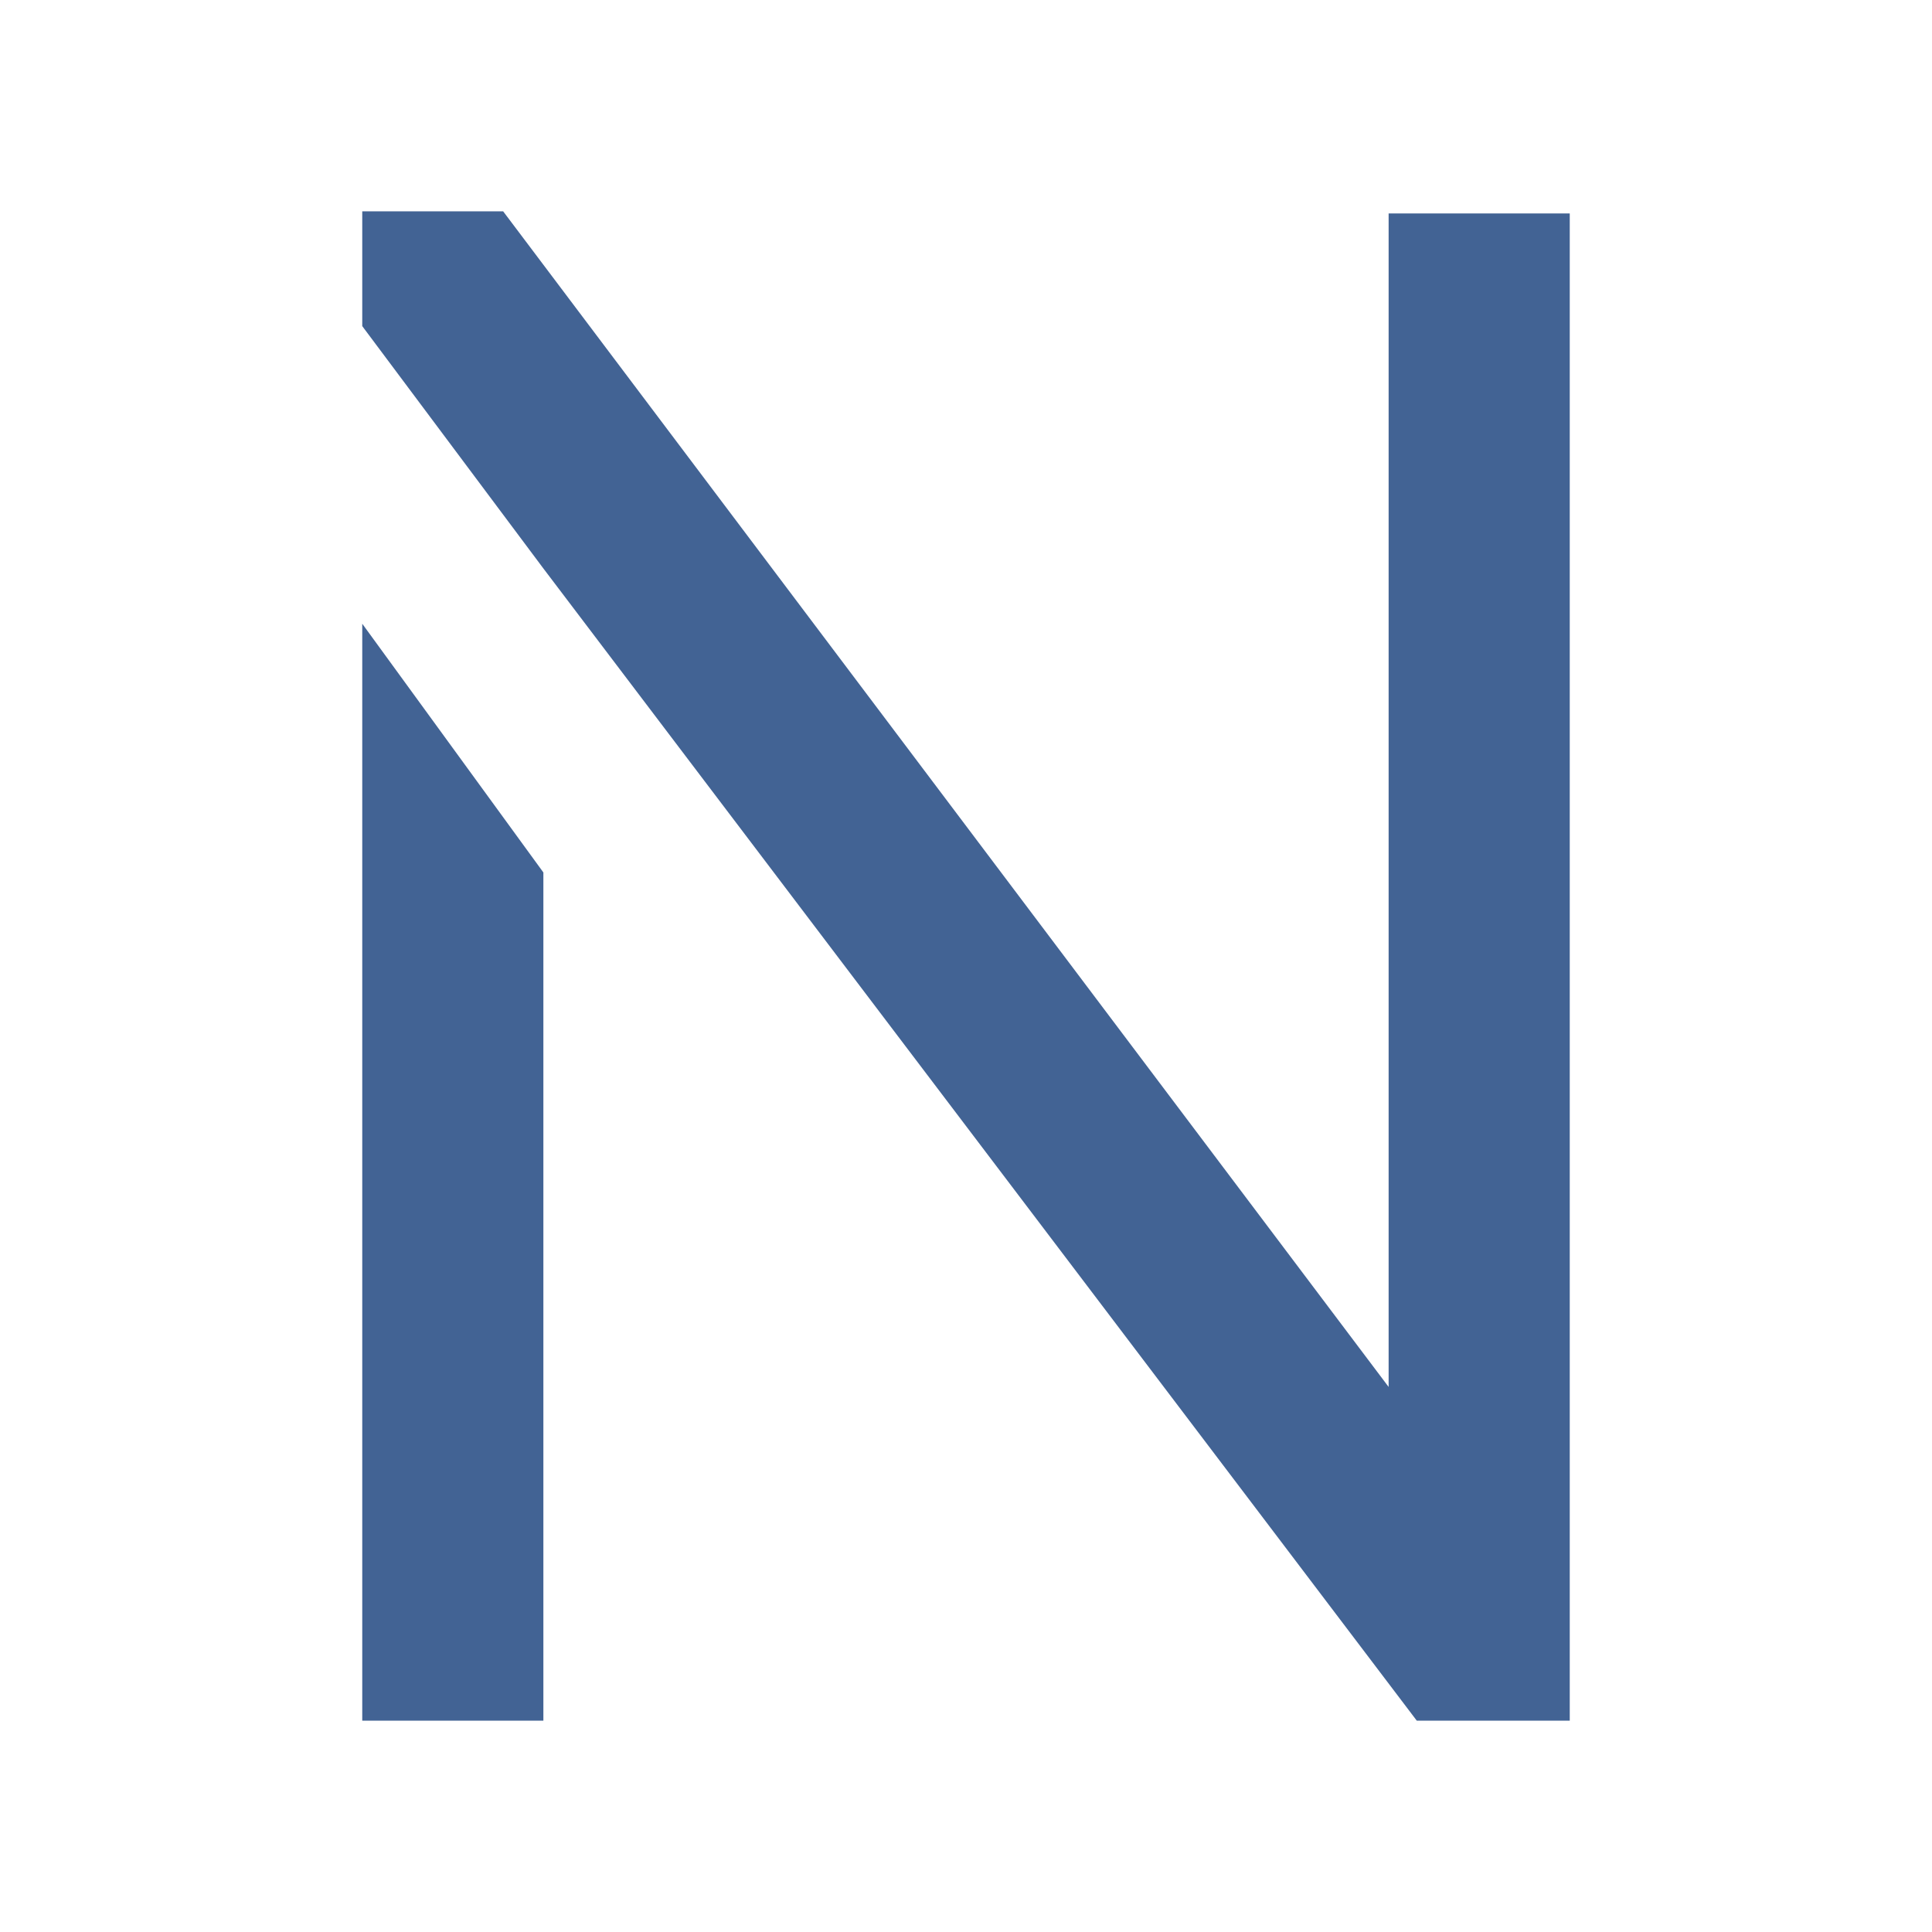
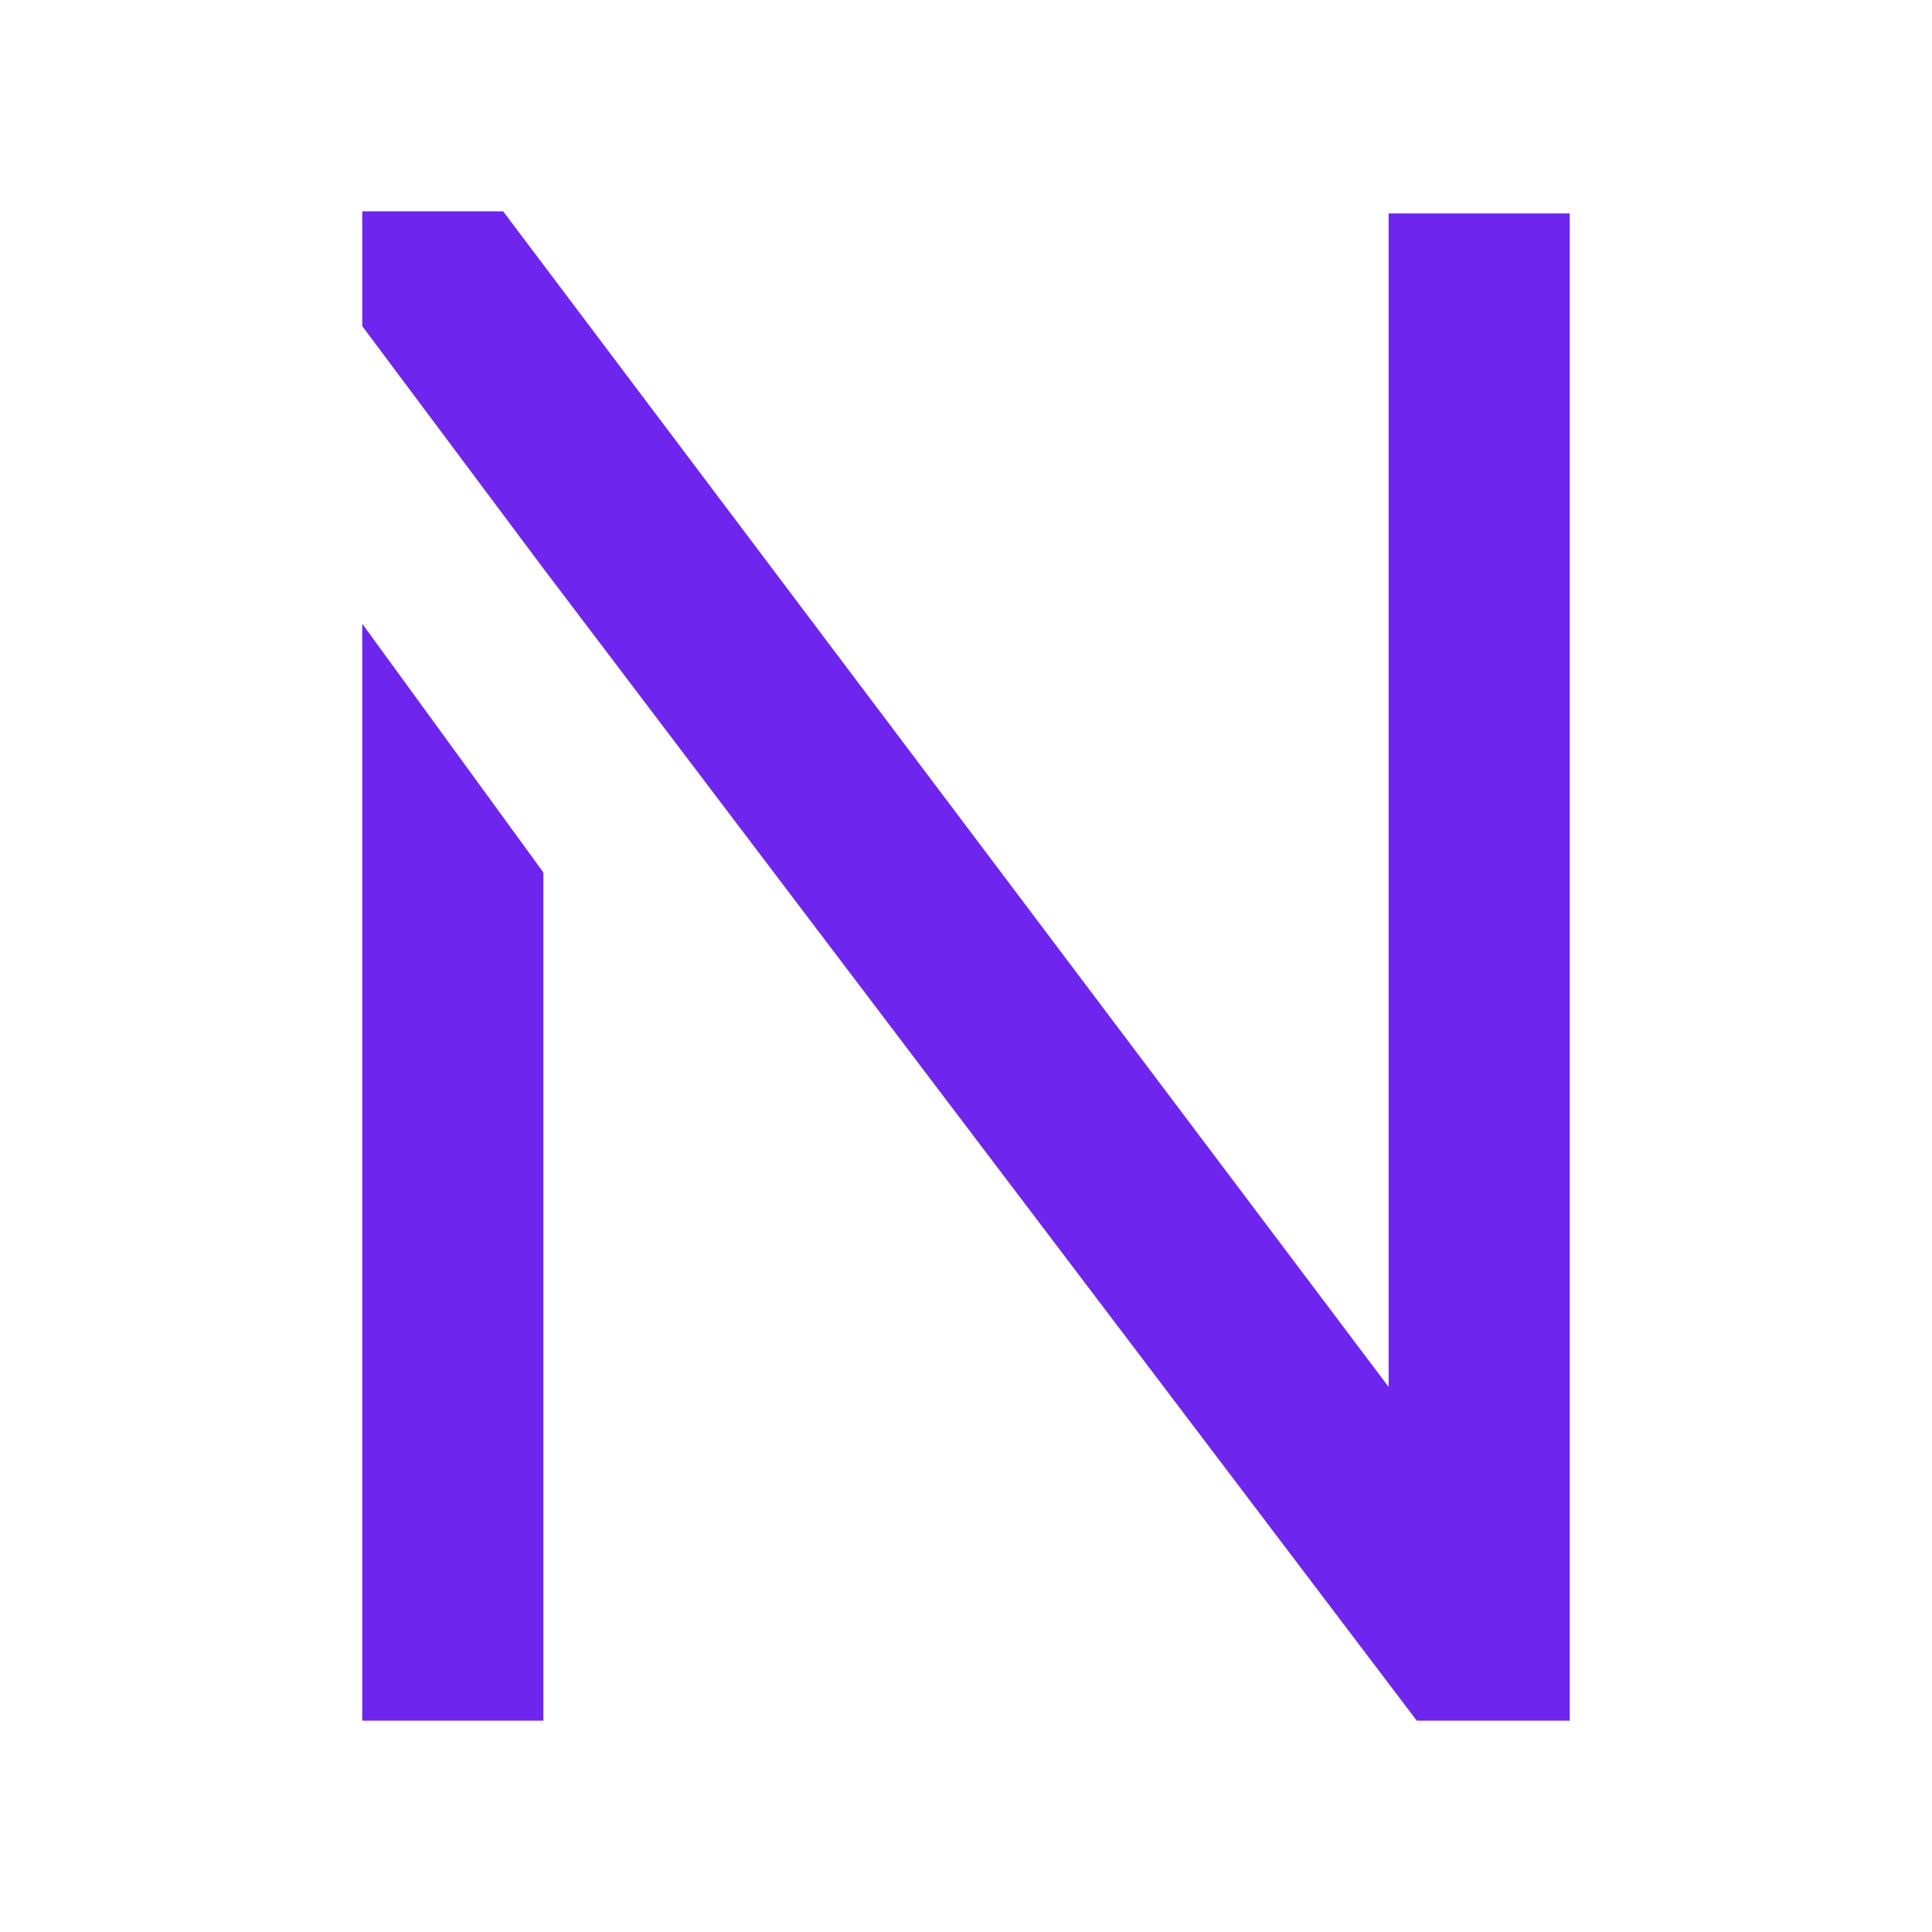
<svg xmlns="http://www.w3.org/2000/svg" width="64" height="64" viewBox="0 0 64 64" fill="none">
-   <path d="M12 57H18V28.901L12 20.662V57ZM46 7.07V45.944L16.667 7H12V10.803L18 18.831L46.933 57H52V7.07H46Z" fill="#426394" />
+   <path d="M12 57H18V28.901L12 20.662V57ZM46 7.07V45.944L16.667 7H12V10.803L18 18.831L46.933 57H52V7.07H46Z" fill="#6E25ED" />
</svg>
